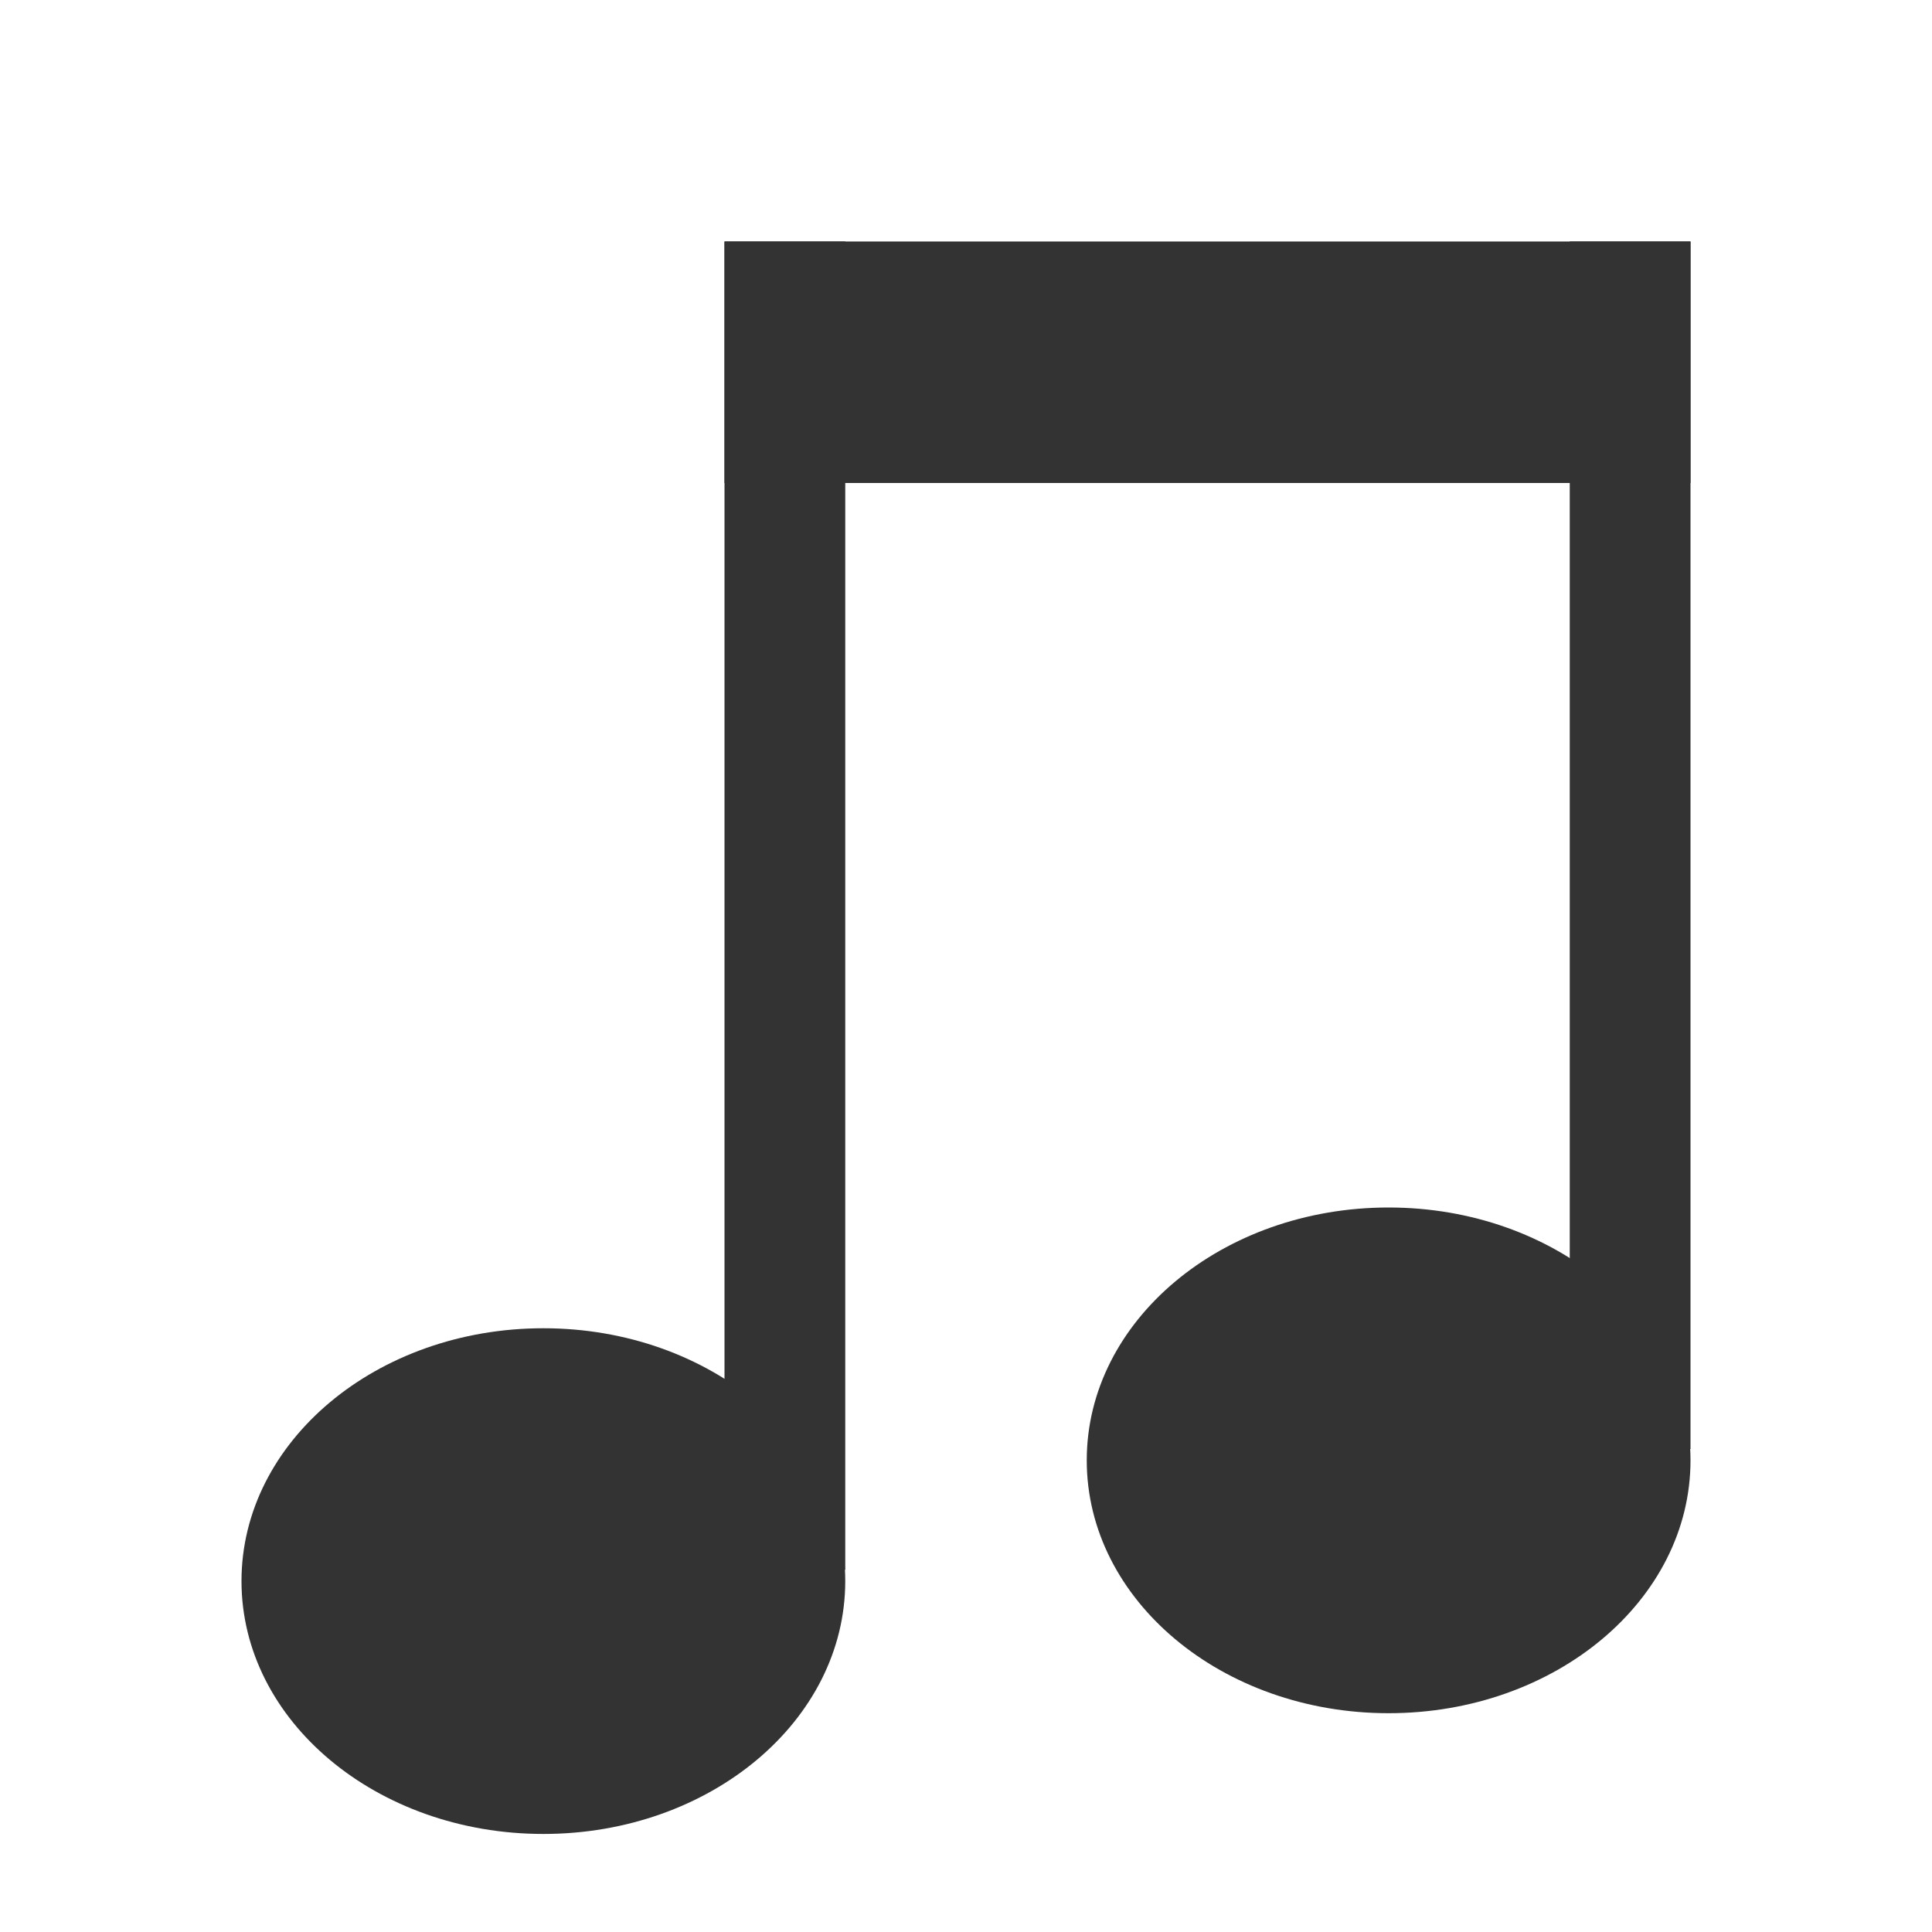
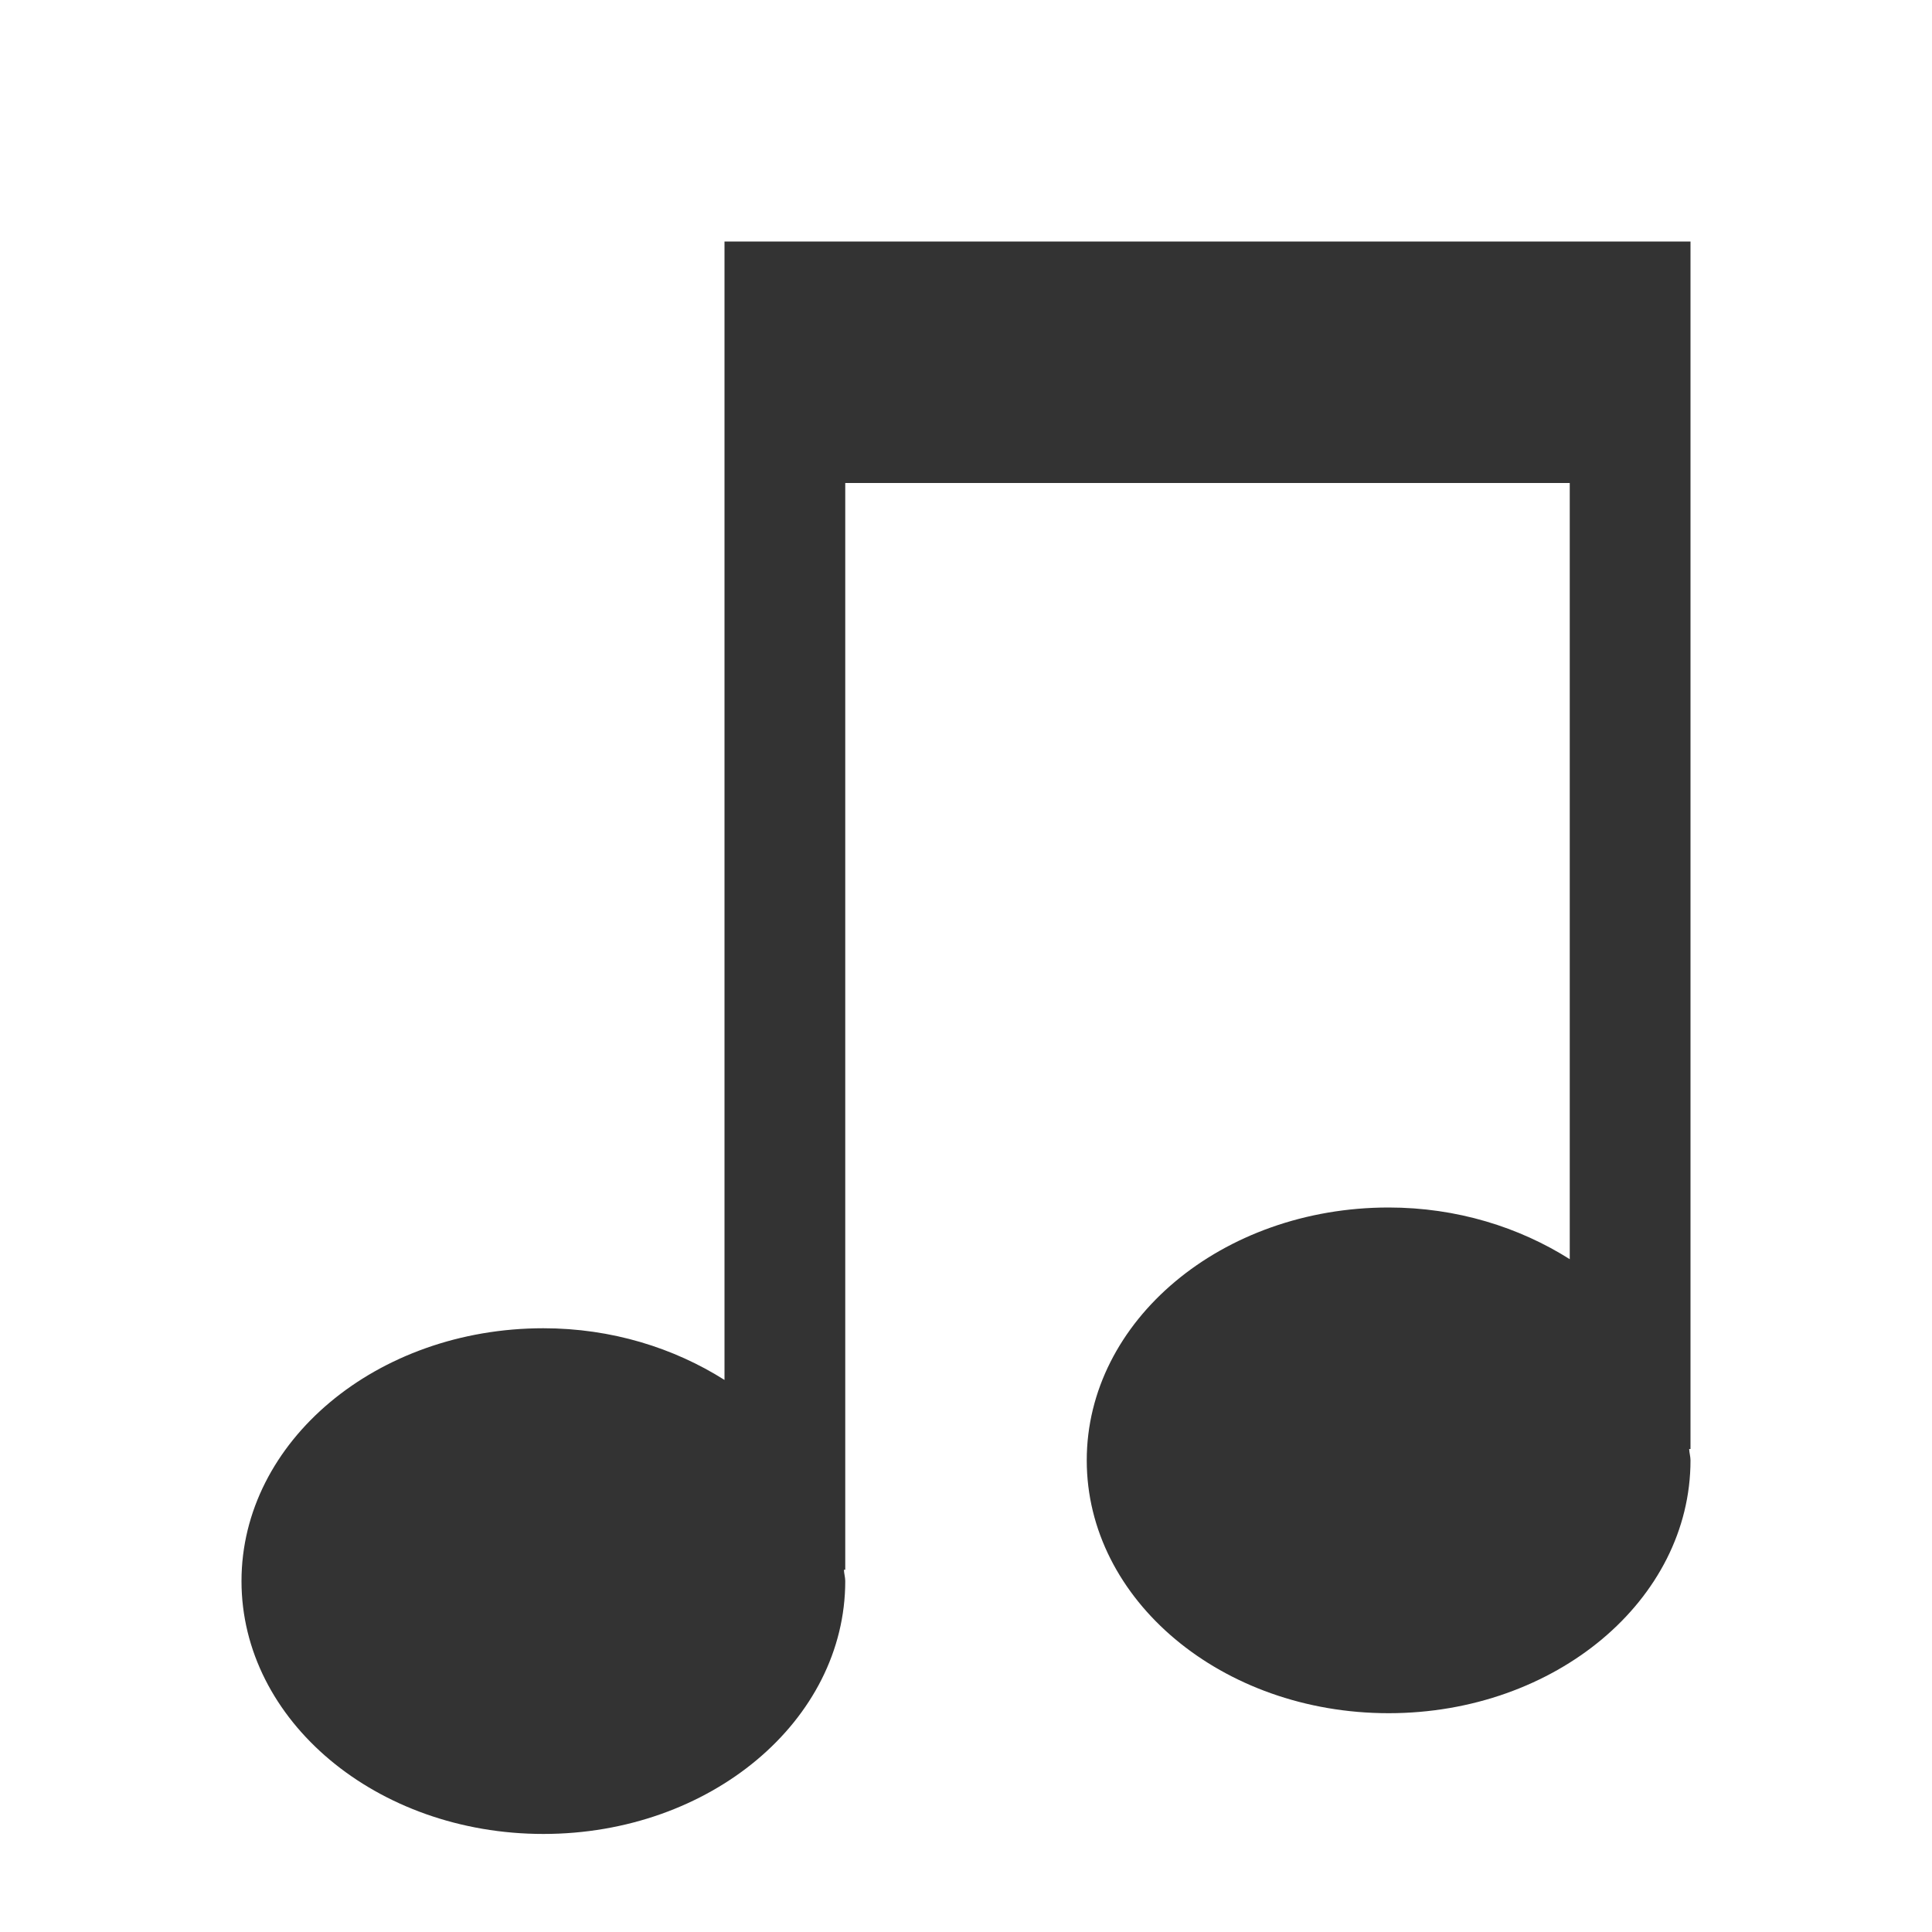
<svg xmlns="http://www.w3.org/2000/svg" version="1.1" id="图层_1" x="0px" y="0px" width="16px" height="16px" viewBox="0 0 16 16" enable-background="new 0 0 16 16" xml:space="preserve">
  <path fill="#333333" d="M-11.343,15.741c-1.063,0-1.964-0.572-2.191-1.392c-0.145-0.525-0.027-1.079,0.332-1.558  c0.351-0.469,0.915-0.822,1.587-0.997c0.686-0.178,1.426-0.095,2.042,0.228l0.001-0.414l-0.042-8.673  c0-0.541,0.499-1.185,1.027-1.327l7.348-1.885l0.149,0.058c0.444,0.172,0.538,0.501,0.538,0.748l-0.031,11.126  c-0.127,0.928-0.934,1.715-1.968,1.983c-0.263,0.068-0.529,0.103-0.792,0.103l0,0c-1.064,0-1.965-0.572-2.191-1.392  c-0.146-0.526-0.027-1.079,0.332-1.559c0.35-0.467,0.914-0.821,1.586-0.996c0.688-0.178,1.425-0.094,2.041,0.227l0.002-0.497  l-0.041-6.276l-6.965,1.889l-0.004,8.519c-0.126,0.927-0.934,1.714-1.968,1.982C-10.814,15.706-11.08,15.741-11.343,15.741z" />
-   <g>
-     <rect x="13" y="2" fill="#333333" width="1" height="10" />
-     <g>
-       <rect x="6" y="2" fill="#333333" width="8" height="2" />
-       <rect x="6" y="2" fill="#333333" width="1" height="11" />
-       <ellipse fill="#333333" cx="4.5" cy="13.094" rx="2.5" ry="2.094" />
-       <ellipse fill="#333333" cx="11.5" cy="12.094" rx="2.5" ry="2.094" />
-     </g>
-   </g>
+   <path fill="#333333" d="M13,2H7H6v2v7.428C5.581,11.163,5.065,11,4.5,11C3.119,11,2,11.938,2,13.094s1.119,2.094,2.5,2.094  S7,14.25,7,13.094C7,13.062,6.99,13.032,6.989,13H7V4h6v6.428C12.581,10.163,12.065,10,11.5,10C10.119,10,9,10.938,9,12.094  s1.119,2.094,2.5,2.094S14,13.25,14,12.094c0-0.032-0.01-0.062-0.011-0.094H14V4V2H13z" />
</svg>
